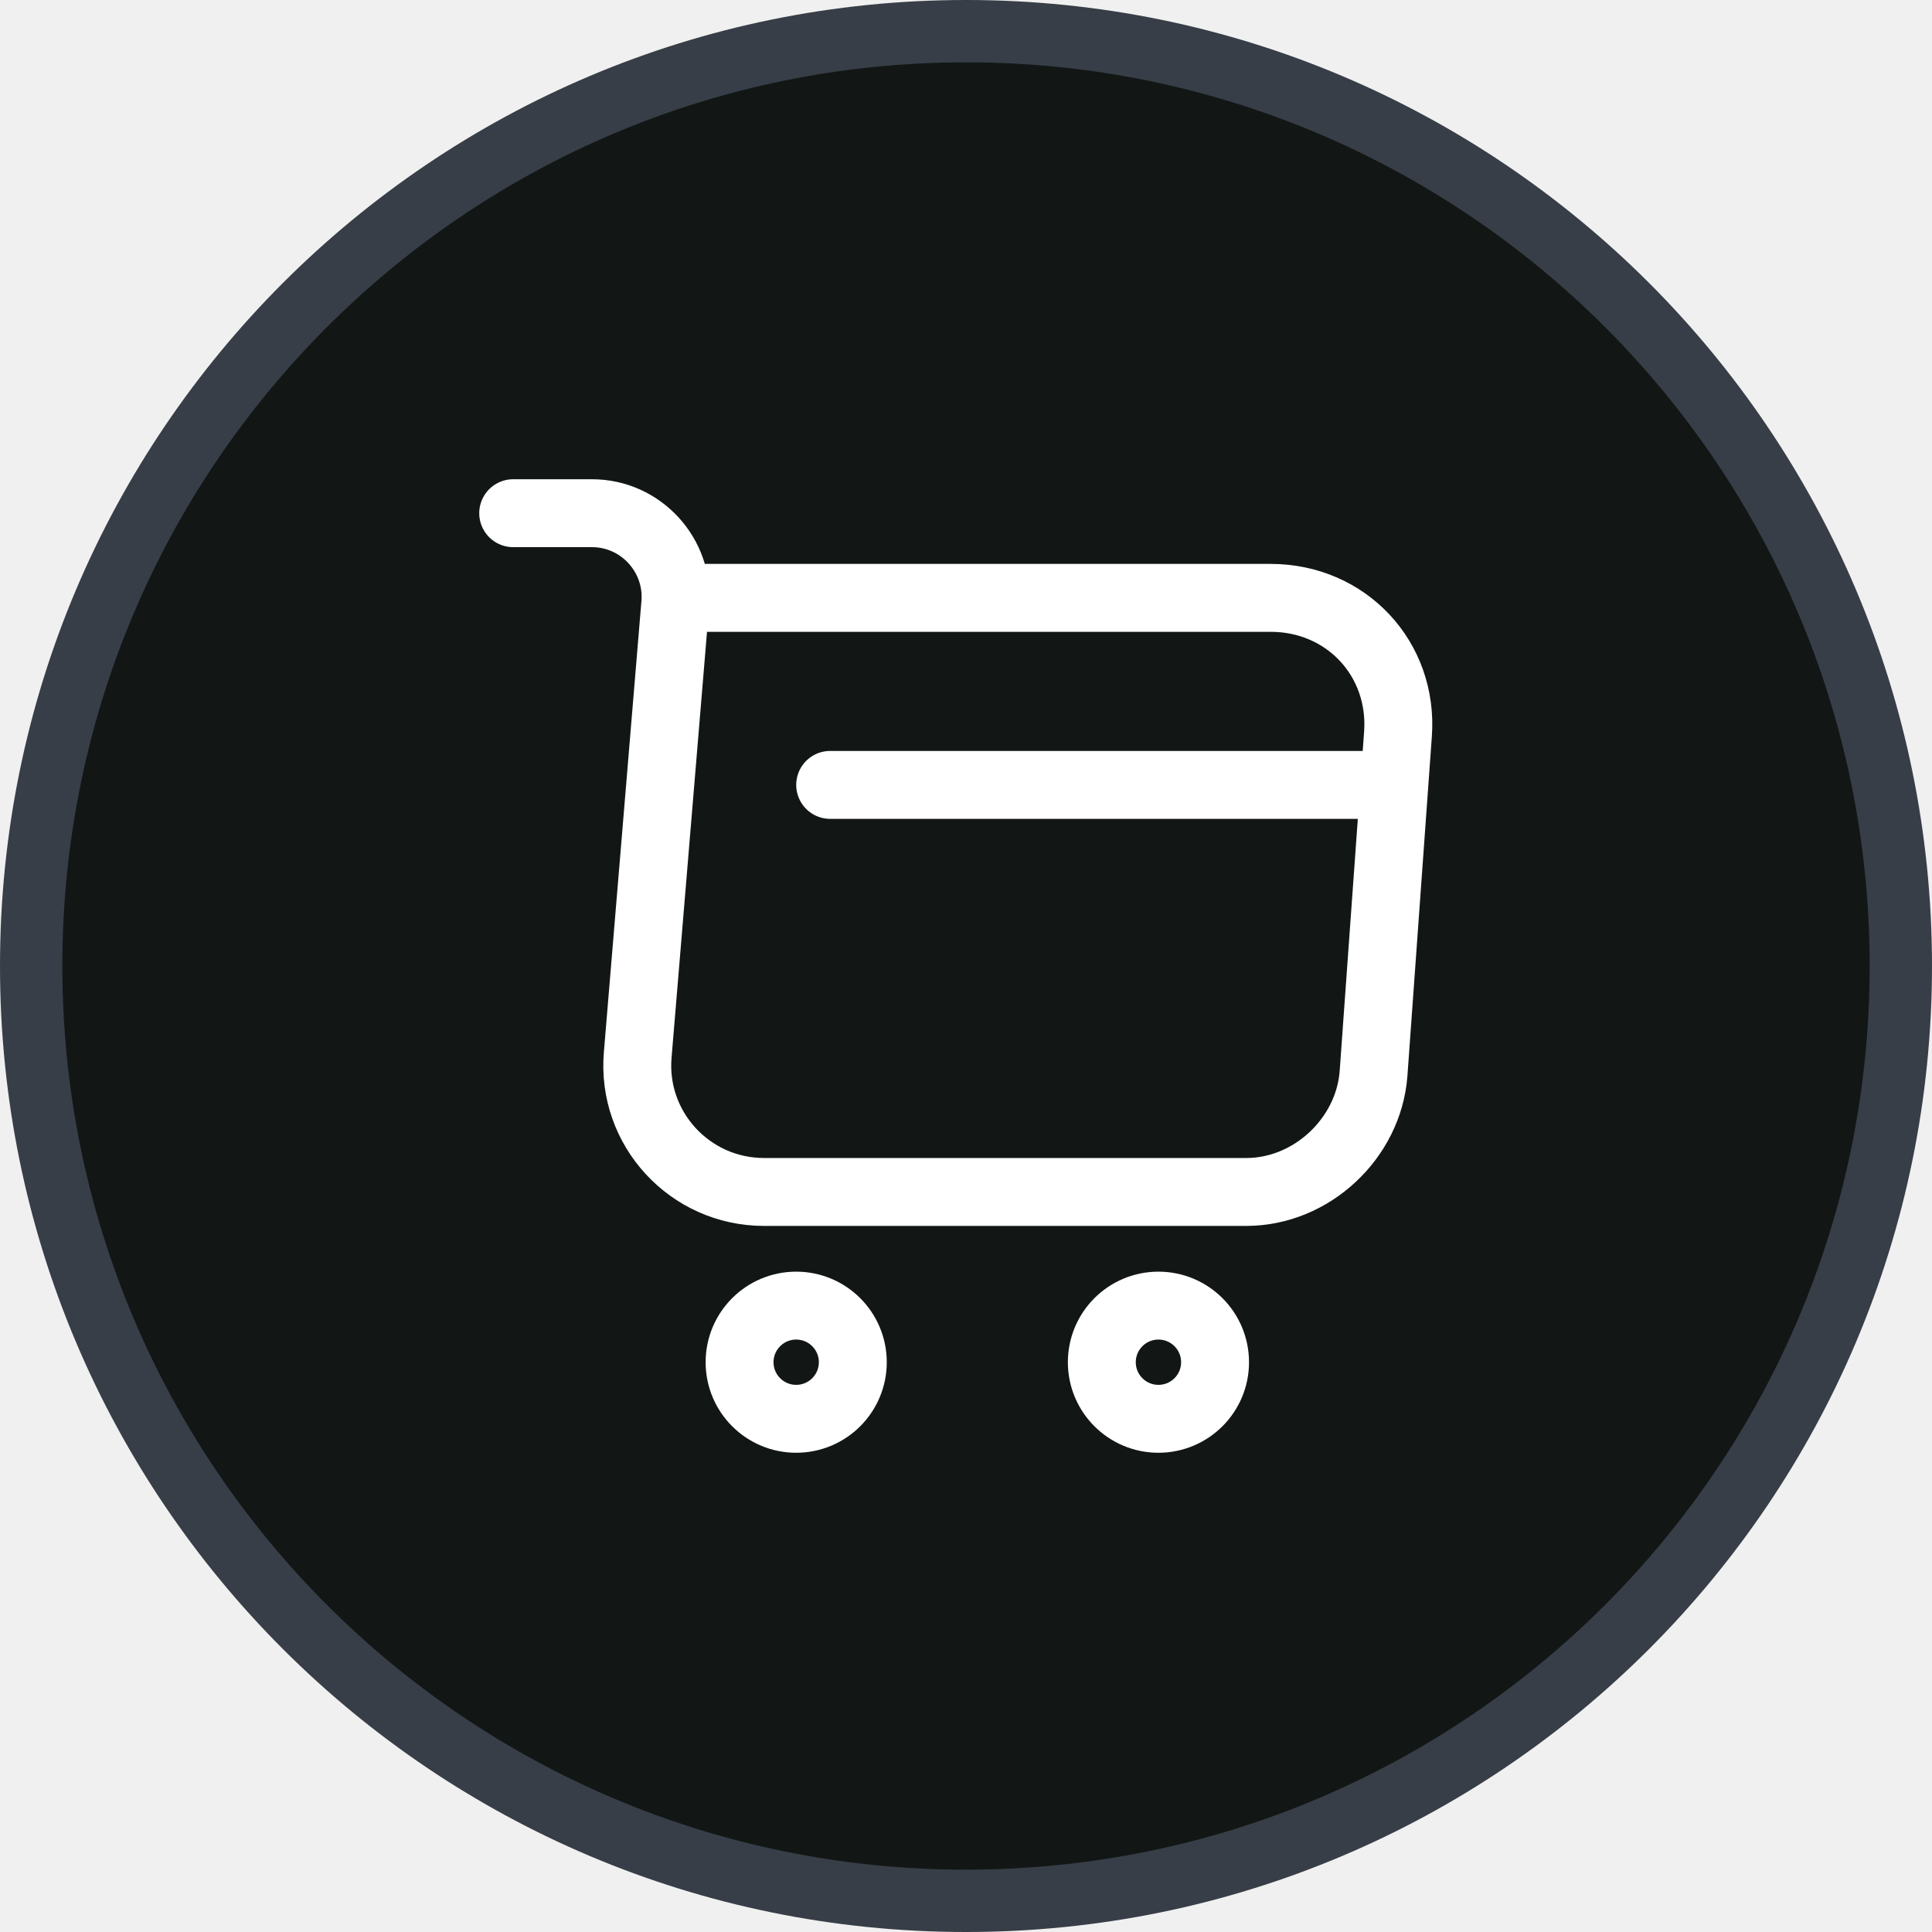
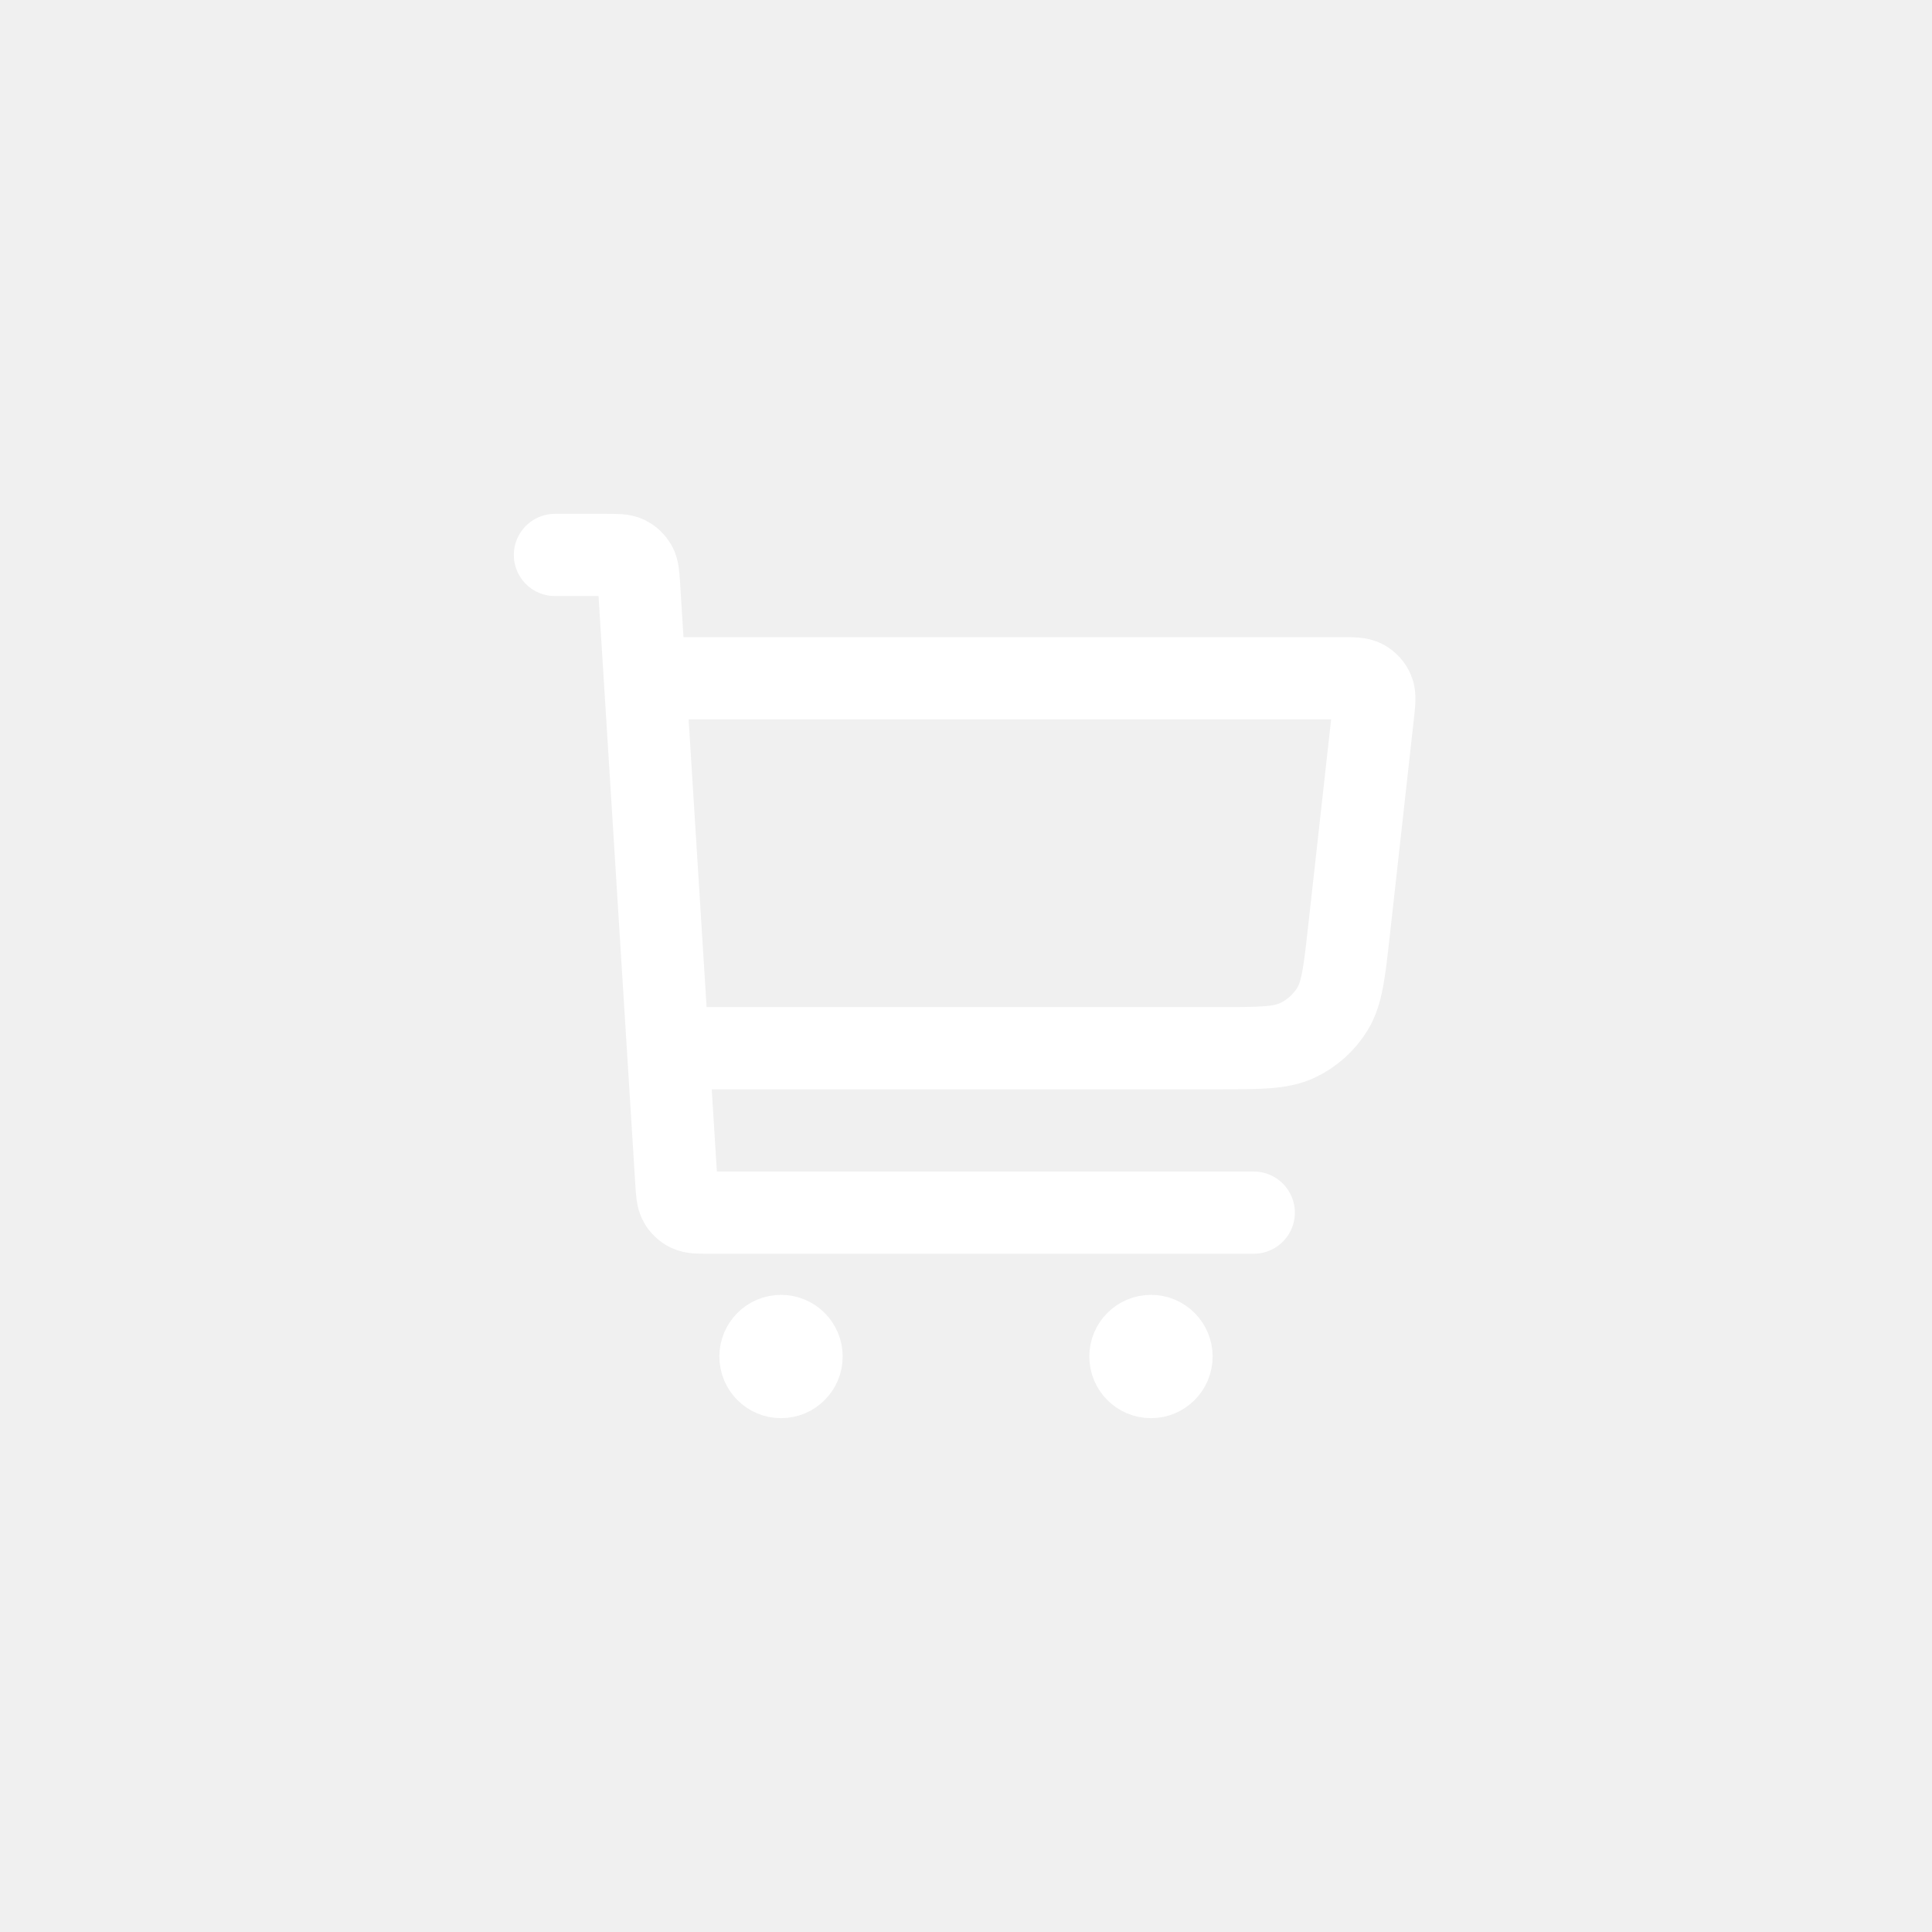
- <svg xmlns="http://www.w3.org/2000/svg" width="46" height="46" viewBox="0 0 46 46" fill="none">
-   <rect x="0.742" y="0.742" width="44.516" height="44.516" rx="22.258" fill="#121716" />
-   <rect x="0.742" y="0.742" width="44.516" height="44.516" rx="22.258" stroke="#383E47" stroke-width="1.484" />
-   <path d="M12.219 12.219H14.095C15.259 12.219 16.175 13.221 16.078 14.375L15.184 25.113C15.033 26.87 16.423 28.38 18.192 28.38H29.674C31.226 28.38 32.584 27.108 32.703 25.566L33.285 17.48C33.415 15.69 32.056 14.235 30.256 14.235H16.337" stroke="white" stroke-width="1.617" stroke-miterlimit="10" stroke-linecap="round" stroke-linejoin="round" />
-   <path d="M27.582 33.781C28.326 33.781 28.93 33.178 28.93 32.434C28.93 31.689 28.326 31.086 27.582 31.086C26.838 31.086 26.234 31.689 26.234 32.434C26.234 33.178 26.838 33.781 27.582 33.781Z" stroke="white" stroke-width="1.617" stroke-miterlimit="10" stroke-linecap="round" stroke-linejoin="round" />
-   <path d="M18.957 33.781C19.701 33.781 20.305 33.178 20.305 32.434C20.305 31.689 19.701 31.086 18.957 31.086C18.213 31.086 17.609 31.689 17.609 32.434C17.609 33.178 18.213 33.781 18.957 33.781Z" stroke="white" stroke-width="1.617" stroke-miterlimit="10" stroke-linecap="round" stroke-linejoin="round" />
-   <path d="M19.766 18.688H32.703" stroke="white" stroke-width="1.617" stroke-miterlimit="10" stroke-linecap="round" stroke-linejoin="round" />
+ <svg xmlns="http://www.w3.org/2000/svg" width="47" height="47" viewBox="0 0 47 47" fill="none">
+   <path d="M16.5 25.5H29.636C30.649 25.5 31.155 25.5 31.558 25.311C31.913 25.145 32.212 24.878 32.416 24.543C32.648 24.163 32.704 23.66 32.816 22.653L33.401 17.388C33.435 17.081 33.453 16.927 33.403 16.808C33.36 16.704 33.282 16.617 33.183 16.562C33.07 16.5 32.916 16.5 32.606 16.5H16M13.5 13.5H14.748C15.013 13.5 15.145 13.5 15.249 13.55C15.34 13.595 15.415 13.666 15.465 13.754C15.522 13.854 15.53 13.986 15.547 14.25L16.453 28.75C16.47 29.014 16.478 29.146 16.535 29.246C16.584 29.334 16.66 29.405 16.751 29.45C16.855 29.5 16.987 29.5 17.252 29.5H30.5M19 33H19.01M28 33H28.01M19.5 33C19.5 33.276 19.276 33.5 19 33.5C18.724 33.5 18.5 33.276 18.5 33C18.5 32.724 18.724 32.5 19 32.5C19.276 32.5 19.5 32.724 19.5 33ZM28.5 33C28.5 33.276 28.276 33.5 28 33.5C27.724 33.5 27.5 33.276 27.5 33C27.5 32.724 27.724 32.5 28 32.5C28.276 32.5 28.5 32.724 28.5 33Z" stroke="white" stroke-width="2" stroke-linecap="round" stroke-linejoin="round" />
</svg>
